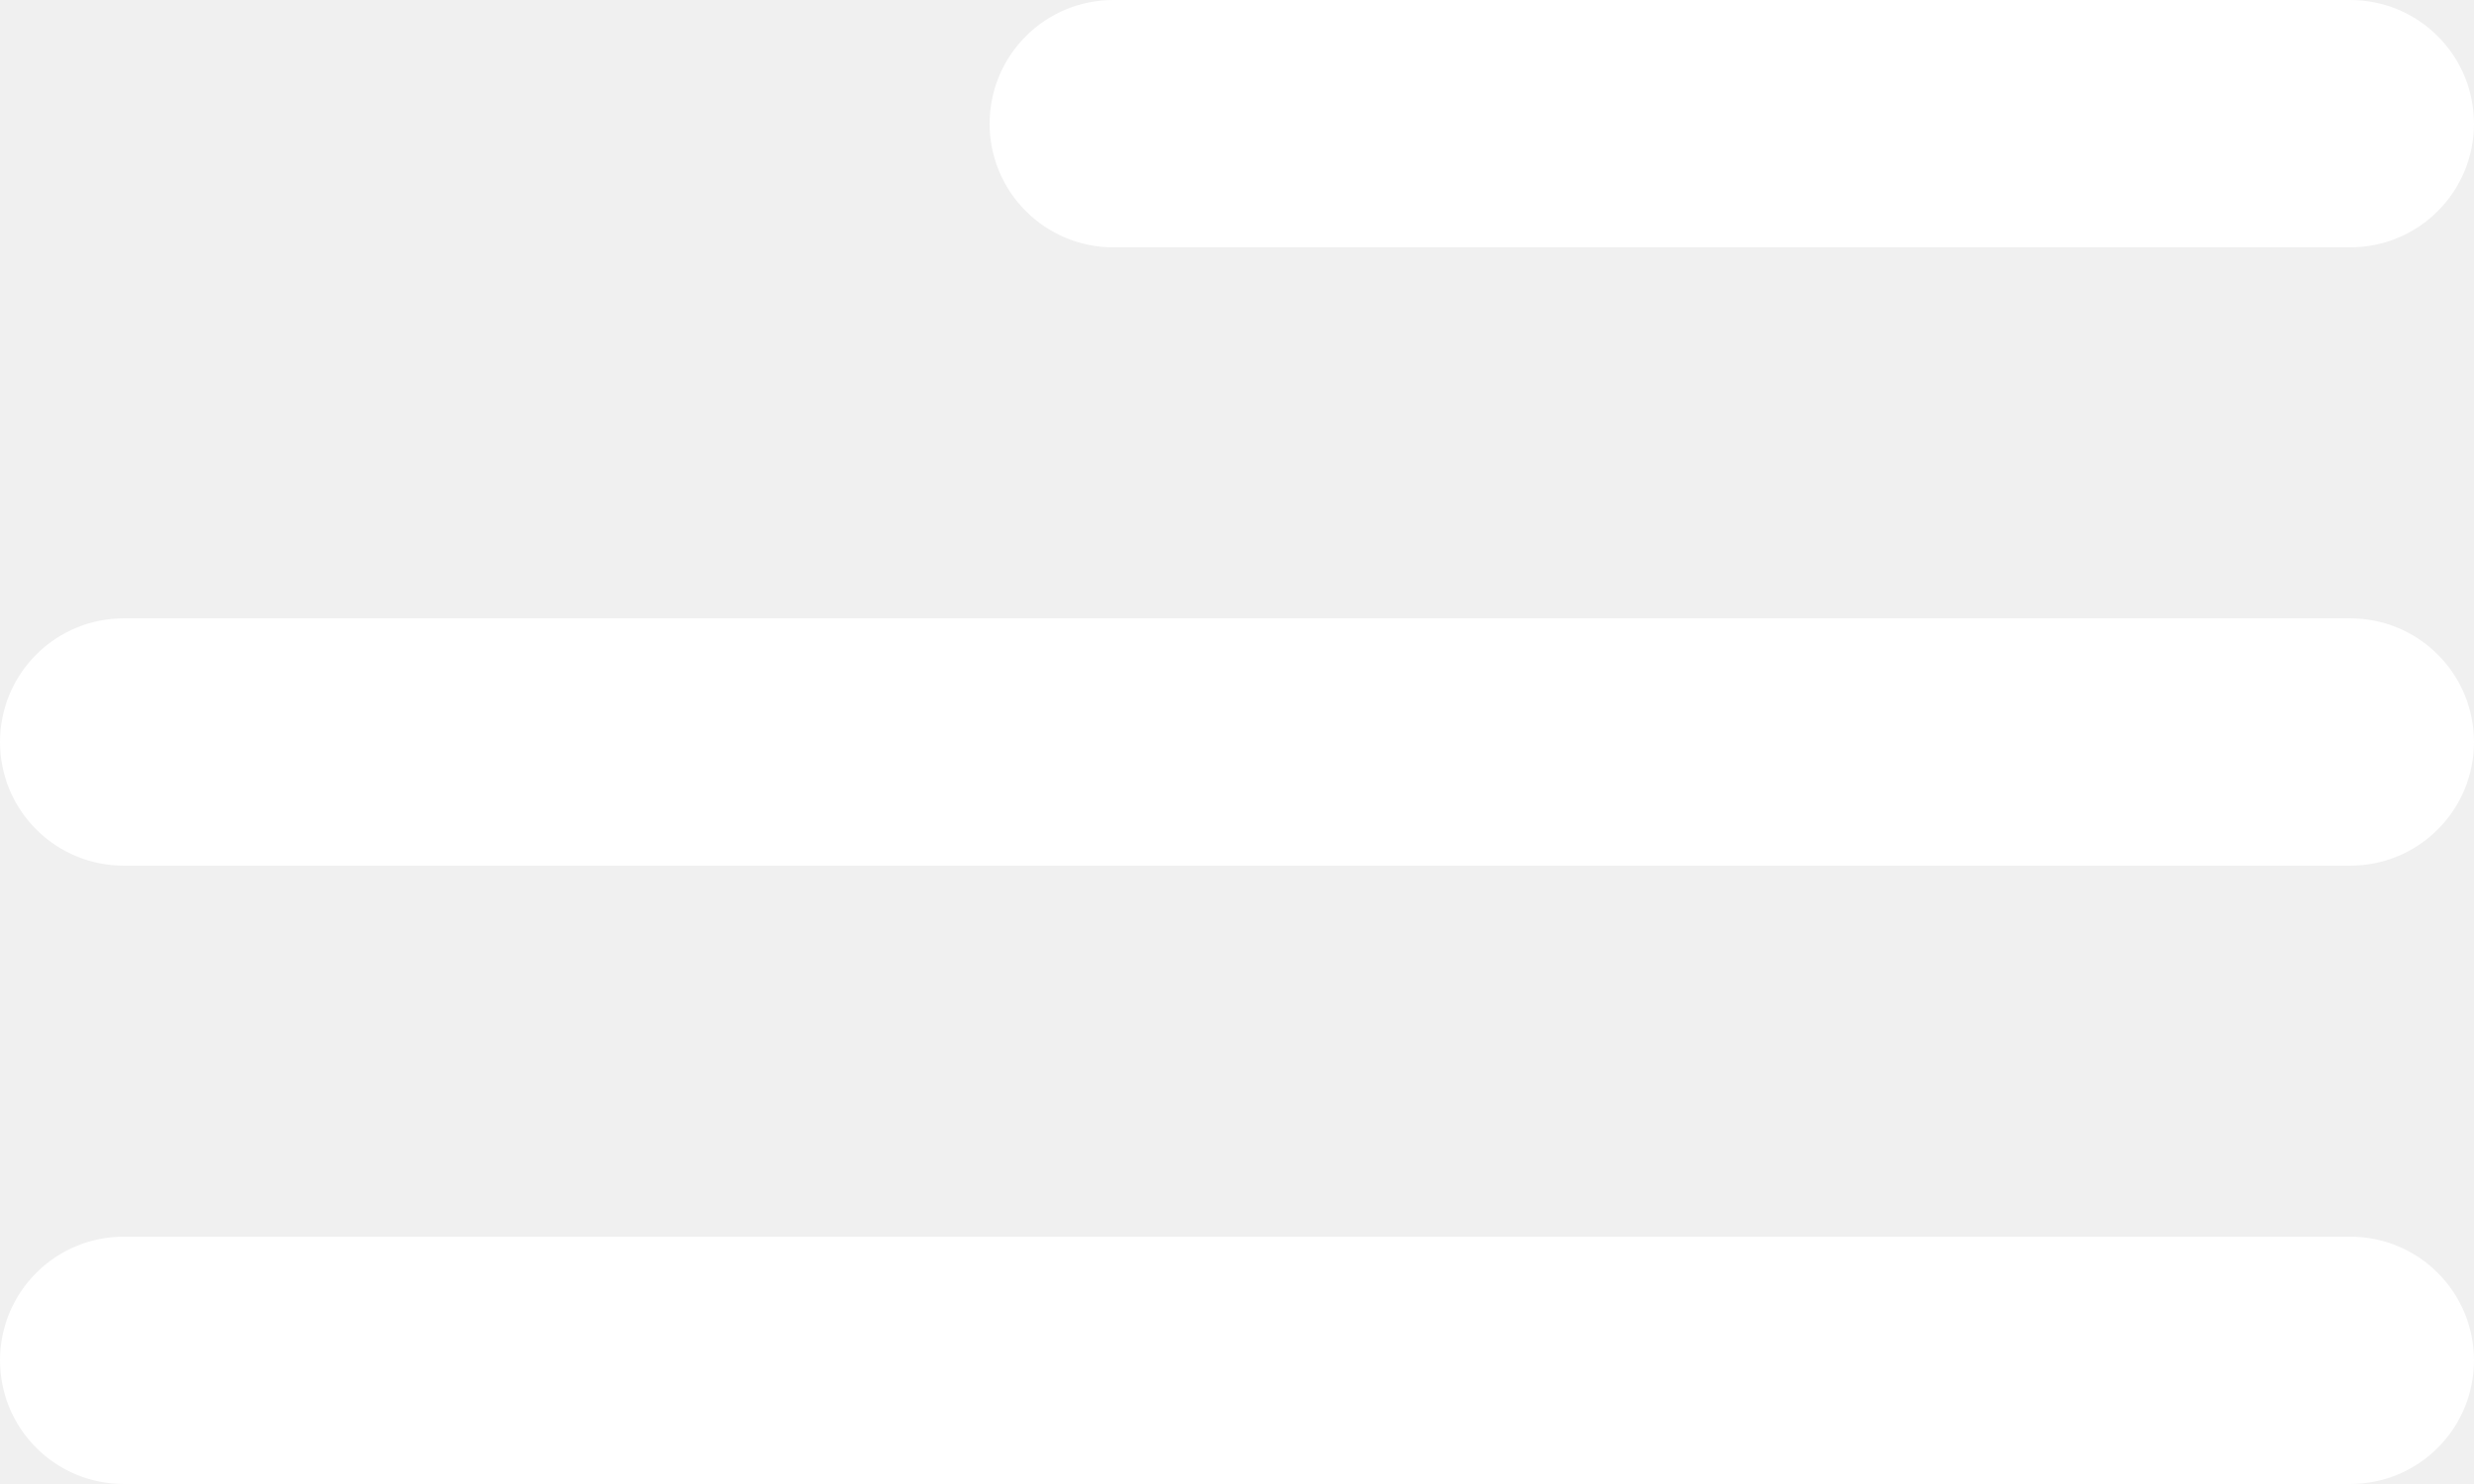
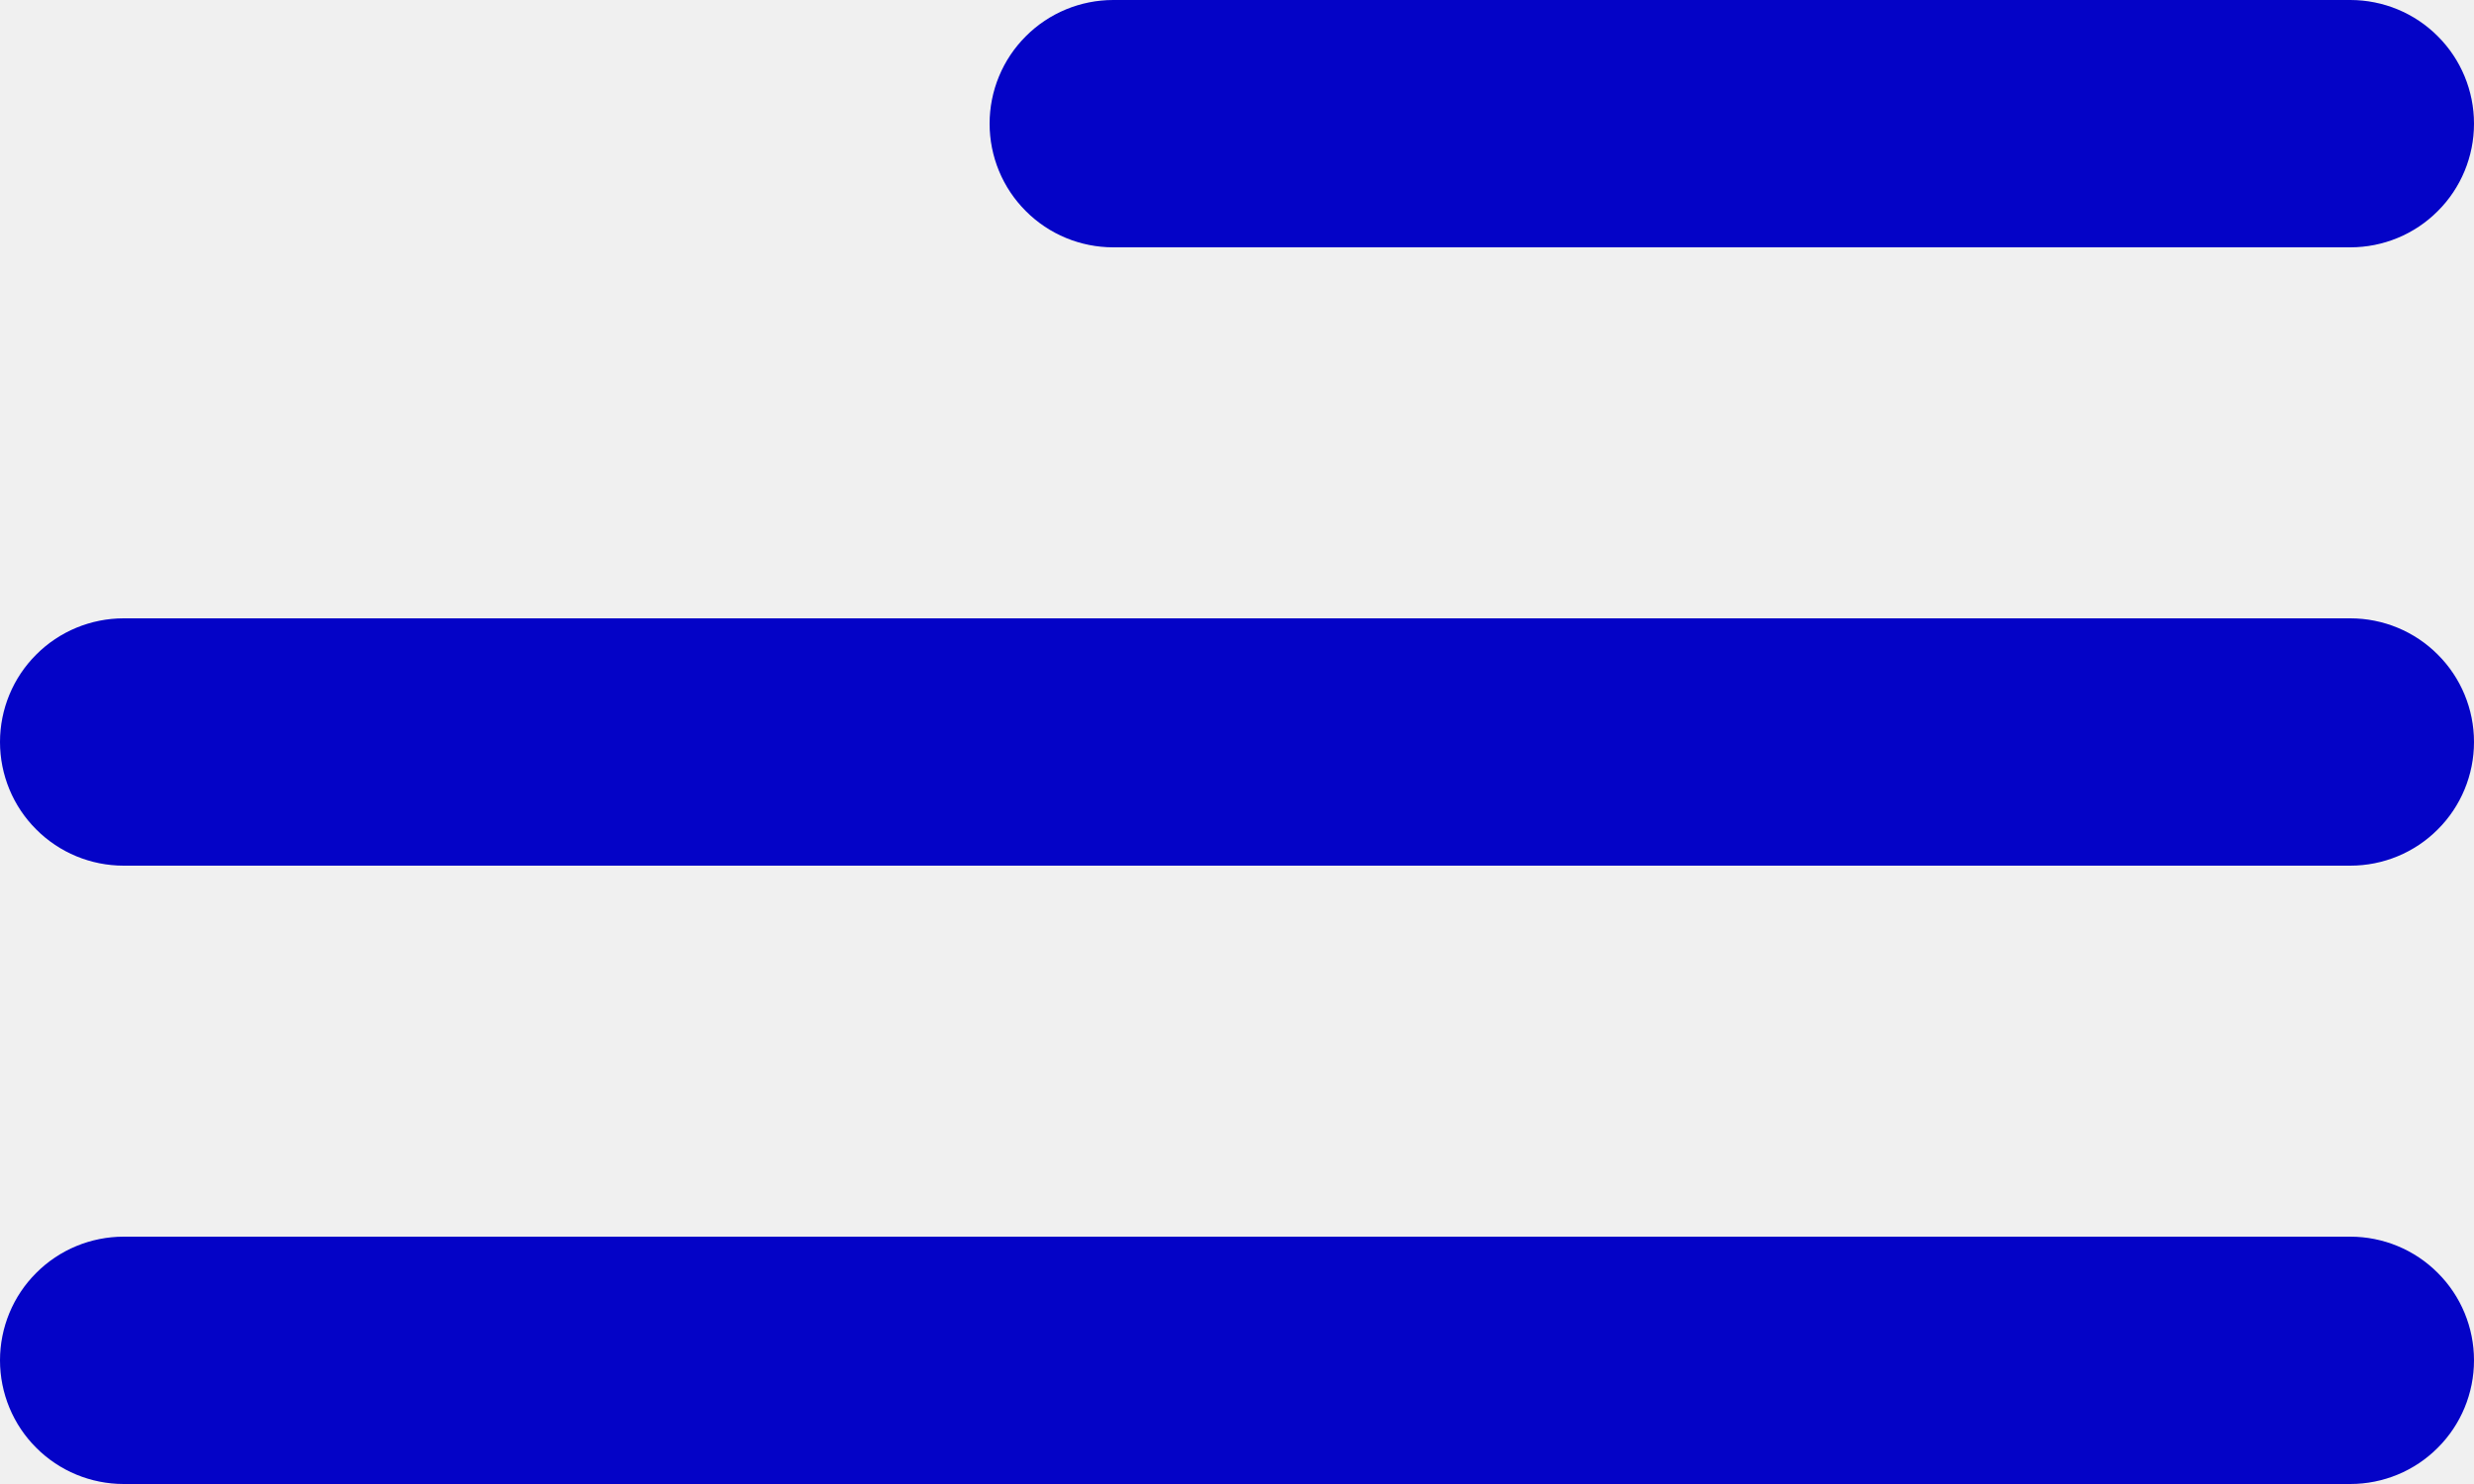
<svg xmlns="http://www.w3.org/2000/svg" width="20" height="12" viewBox="0 0 20 12" fill="#0403C7">
-   <path d="M9 2L19 2C19.265 2 19.52 1.895 19.707 1.707C19.895 1.52 20 1.265 20 1C20 0.735 19.895 0.48 19.707 0.293C19.52 0.105 19.265 0 19 0L9 0C8.735 0 8.48 0.105 8.293 0.293C8.105 0.48 8 0.735 8 1C8 1.265 8.105 1.52 8.293 1.707C8.48 1.895 8.735 2 9 2ZM19 10L1 10C0.735 10 0.48 10.105 0.293 10.293C0.105 10.48 0 10.735 0 11C0 11.265 0.105 11.52 0.293 11.707C0.48 11.895 0.735 12 1 12L19 12C19.265 12 19.52 11.895 19.707 11.707C19.895 11.52 20 11.265 20 11C20 10.735 19.895 10.48 19.707 10.293C19.52 10.105 19.265 10 19 10V10ZM1 7L19 7C19.265 7 19.52 6.895 19.707 6.707C19.895 6.52 20 6.265 20 6C20 5.735 19.895 5.48 19.707 5.293C19.52 5.105 19.265 5 19 5L1 5C0.735 5 0.48 5.105 0.293 5.293C0.105 5.48 0 5.735 0 6C0 6.265 0.105 6.52 0.293 6.707C0.48 6.895 0.735 7 1 7Z" fill="#FFFFFF" />
+   <path d="M9 2L19 2C19.265 2 19.52 1.895 19.707 1.707C19.895 1.52 20 1.265 20 1C20 0.735 19.895 0.48 19.707 0.293C19.52 0.105 19.265 0 19 0L9 0C8.735 0 8.48 0.105 8.293 0.293C8.105 0.48 8 0.735 8 1C8 1.265 8.105 1.52 8.293 1.707C8.48 1.895 8.735 2 9 2ZM19 10L1 10C0.735 10 0.48 10.105 0.293 10.293C0.105 10.48 0 10.735 0 11C0 11.265 0.105 11.52 0.293 11.707C0.48 11.895 0.735 12 1 12L19 12C19.265 12 19.52 11.895 19.707 11.707C19.895 11.52 20 11.265 20 11C20 10.735 19.895 10.48 19.707 10.293C19.52 10.105 19.265 10 19 10V10ZM1 7L19 7C19.265 7 19.52 6.895 19.707 6.707C19.895 6.52 20 6.265 20 6C20 5.735 19.895 5.48 19.707 5.293C19.52 5.105 19.265 5 19 5L1 5C0.735 5 0.48 5.105 0.293 5.293C0.105 5.48 0 5.735 0 6C0 6.265 0.105 6.52 0.293 6.707C0.48 6.895 0.735 7 1 7Z" fill="#0403C7" />
</svg>
